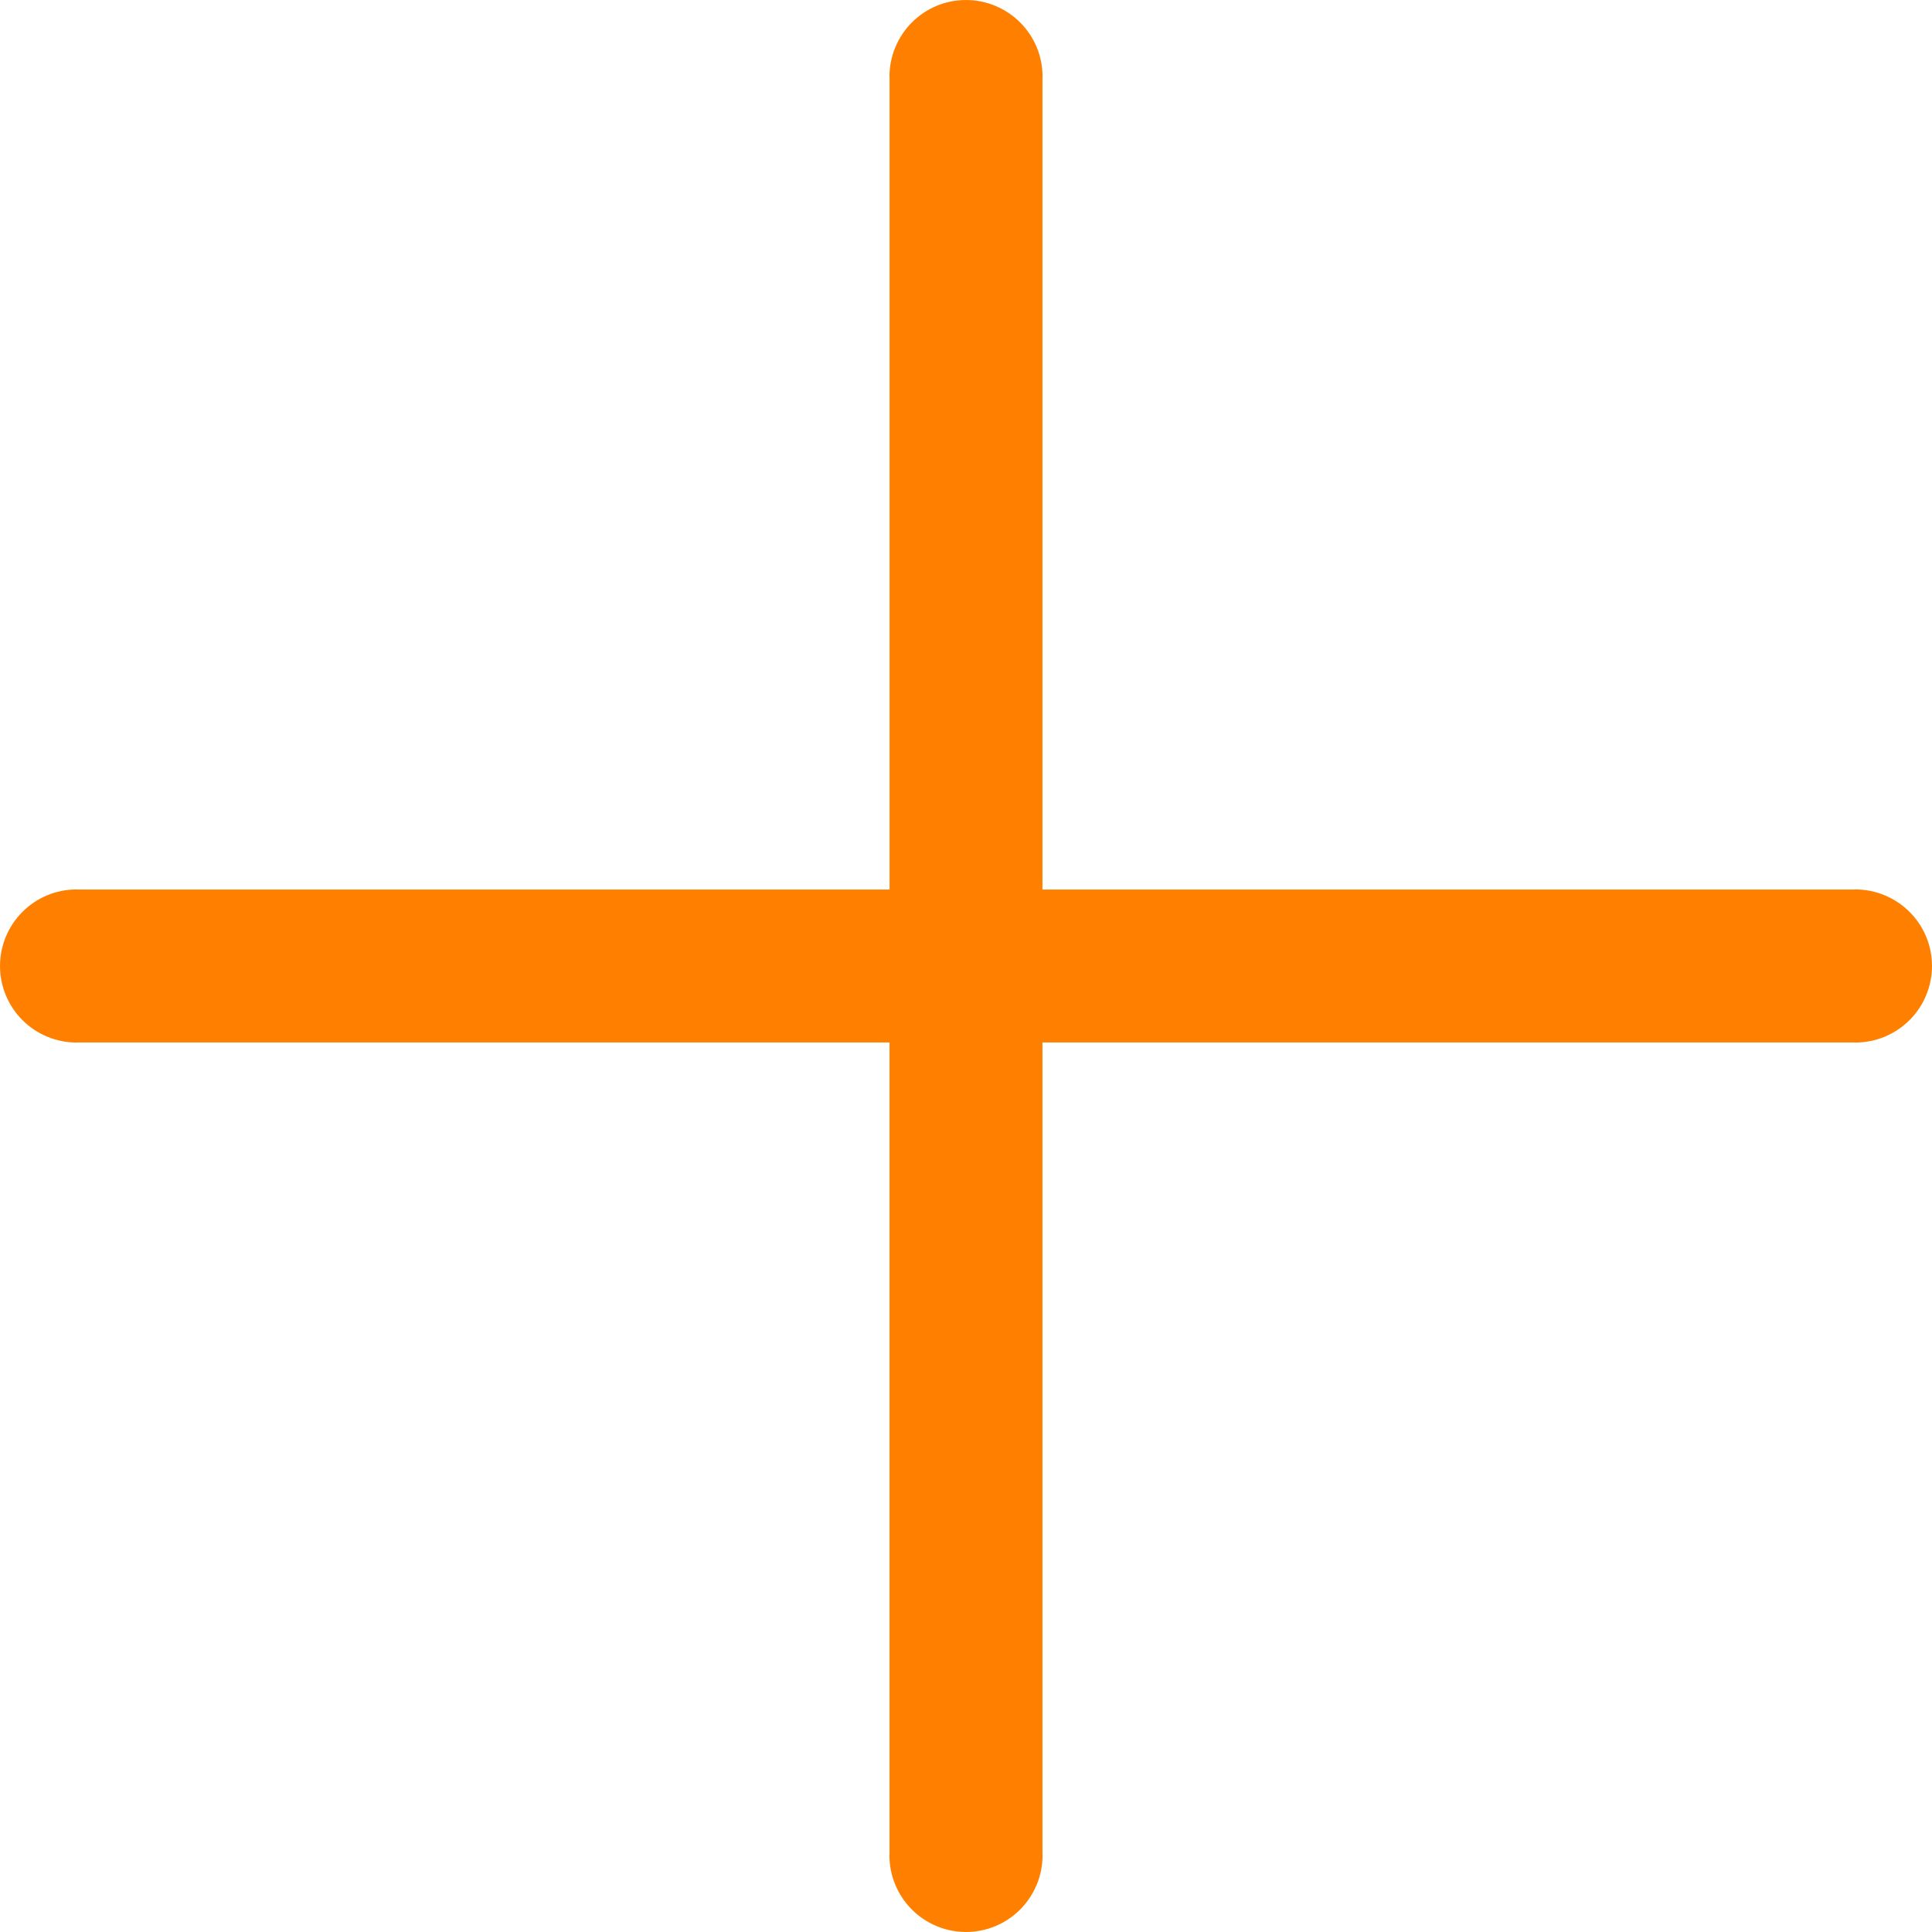
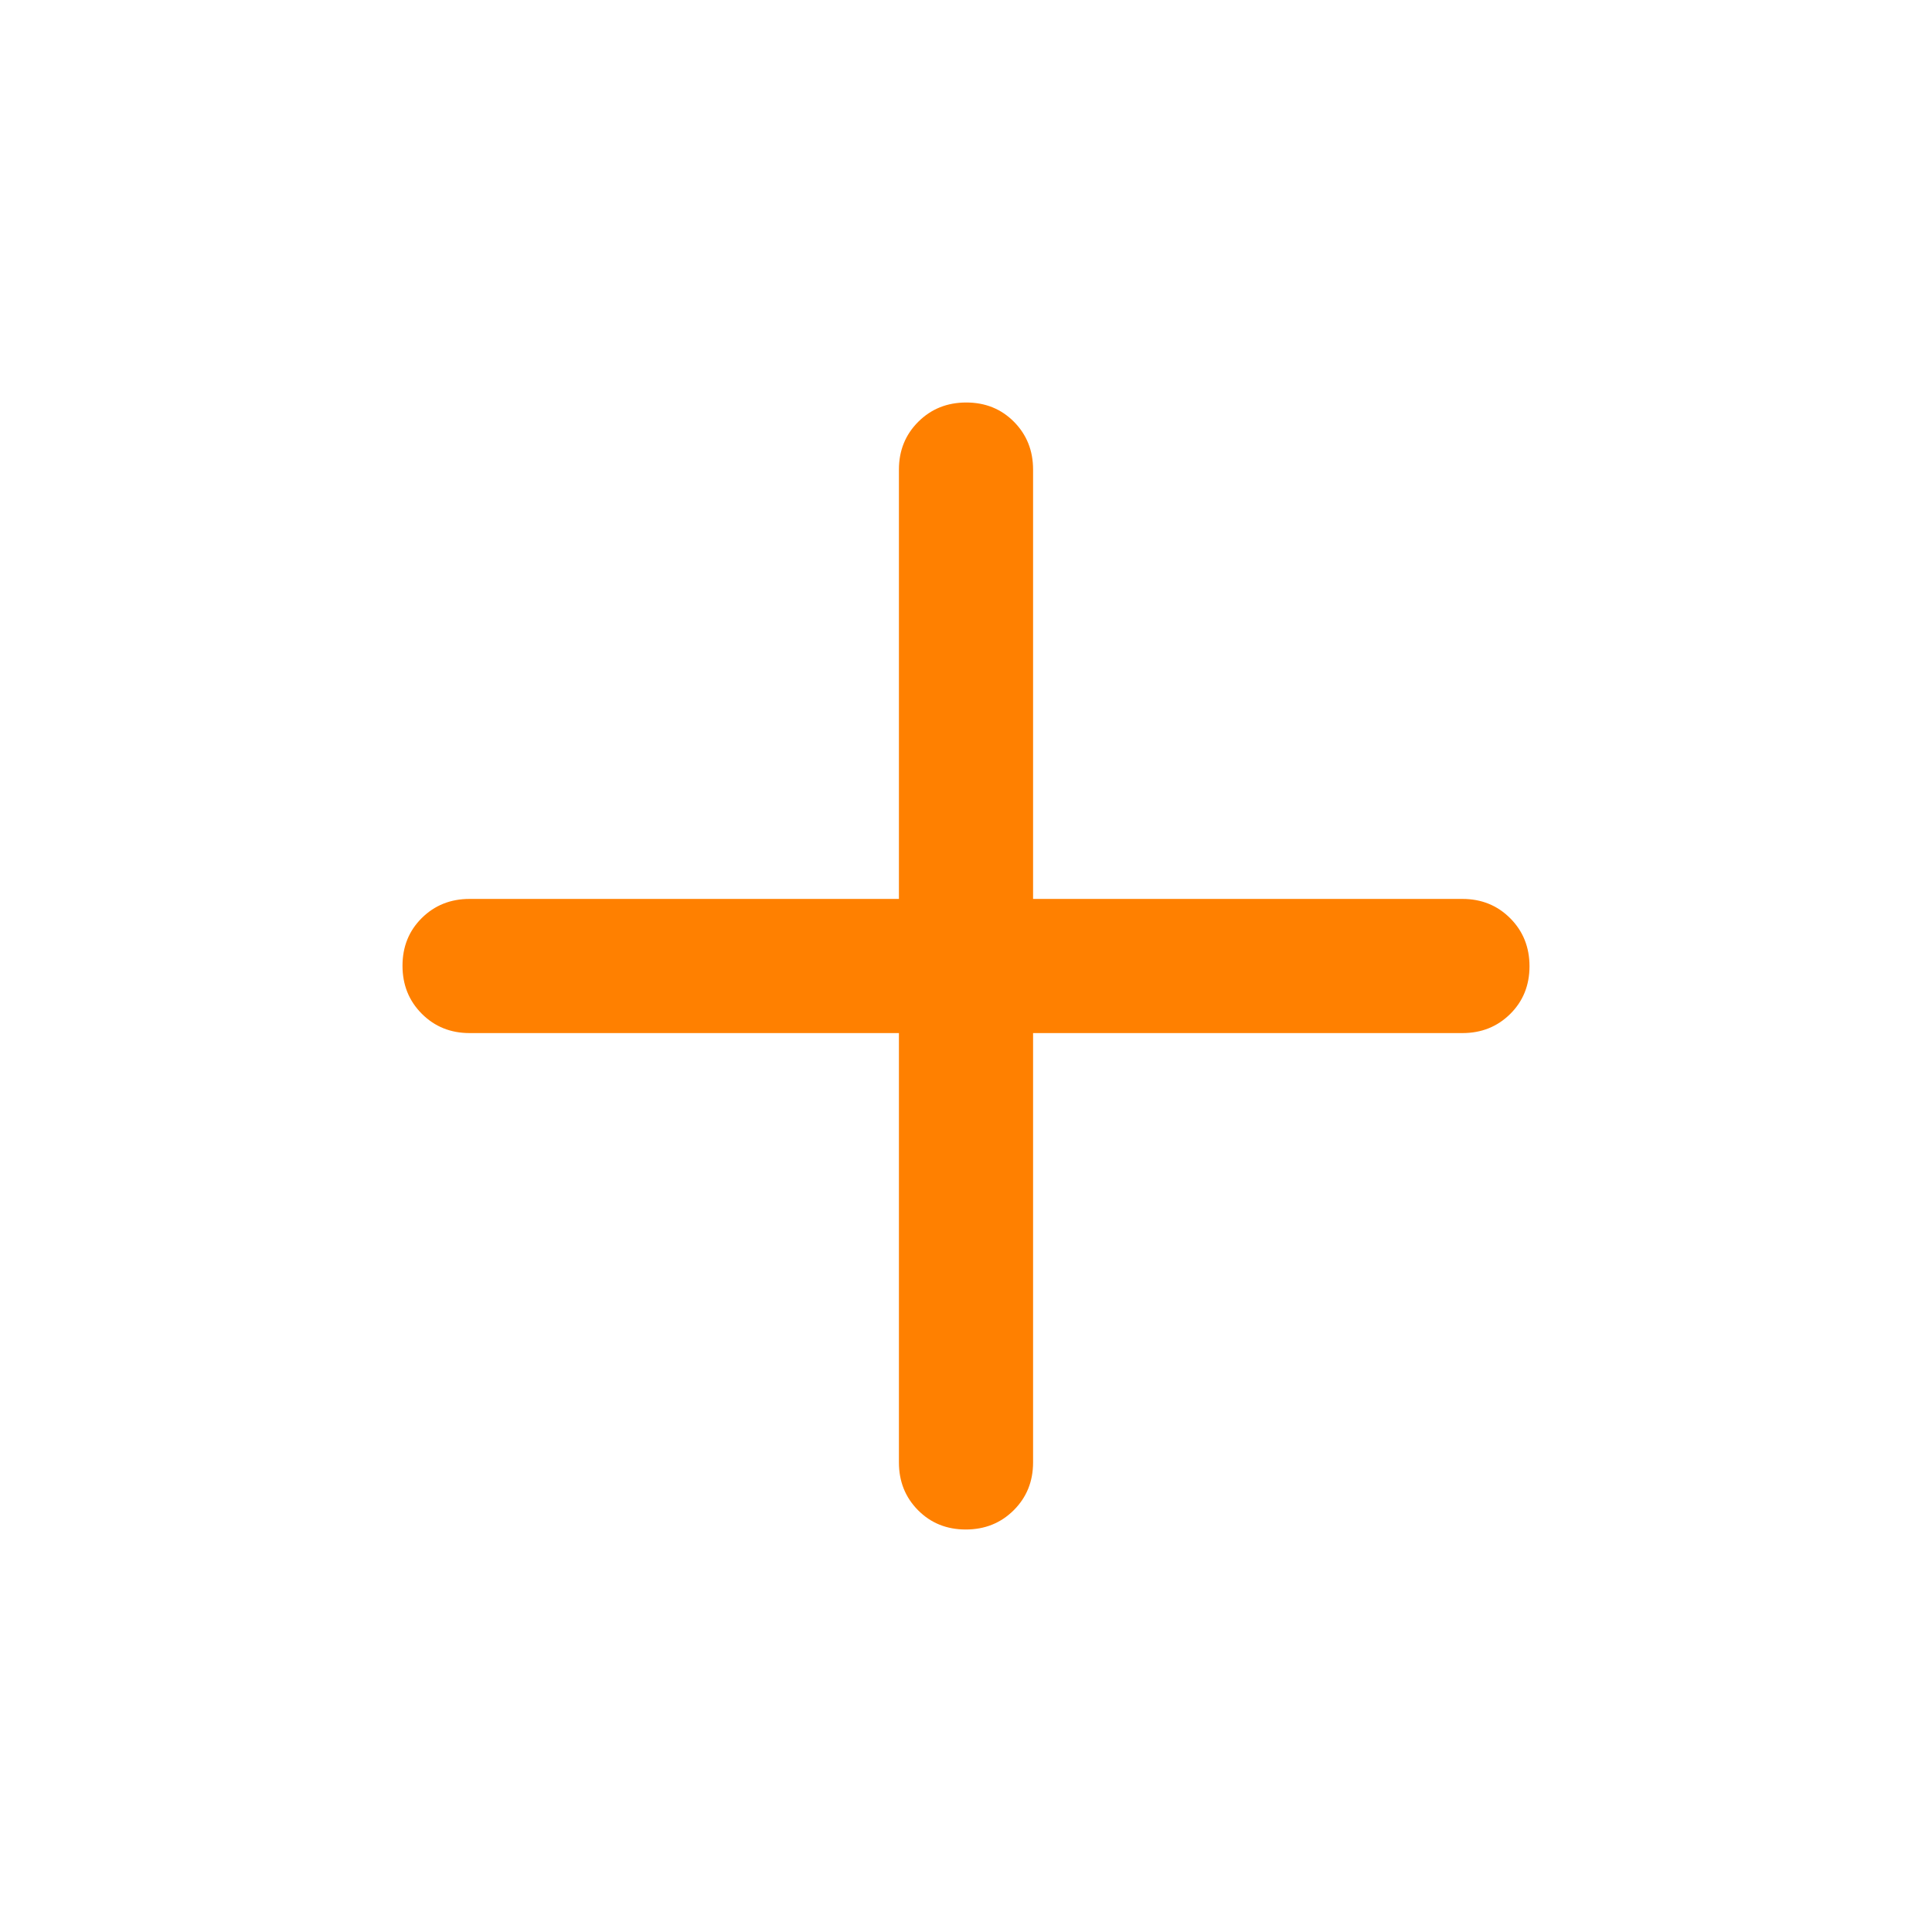
- <svg xmlns="http://www.w3.org/2000/svg" width="122.881" height="122.88" xml:space="preserve" enable-background="new 0 0 122.881 122.88" version="1.1">
-   <g>
-     <g id="svg_1">
-       <path fill="#ff8000" id="svg_2" d="m56.573,4.868c0,-0.655 0.132,-1.283 0.37,-1.859c0.249,-0.6 0.61,-1.137 1.056,-1.583c0.88,-0.881 2.098,-1.426 3.441,-1.426c0.658,0 1.287,0.132 1.863,0.371c0.012,0.005 0.023,0.011 0.037,0.017c0.584,0.248 1.107,0.603 1.543,1.039c0.881,0.88 1.426,2.098 1.426,3.442c0,0.03 -0.002,0.06 -0.006,0.089l0,51.62l51.619,0c0.029,-0.003 0.061,-0.006 0.09,-0.006c0.656,0 1.285,0.132 1.861,0.371c0.014,0.005 0.025,0.011 0.037,0.017c0.584,0.248 1.107,0.603 1.543,1.039c0.881,0.88 1.428,2.098 1.428,3.441c0,0.654 -0.133,1.283 -0.371,1.859c-0.248,0.6 -0.609,1.137 -1.057,1.583c-0.445,0.445 -0.98,0.806 -1.58,1.055l0,0.001c-0.576,0.238 -1.205,0.37 -1.861,0.37c-0.029,0 -0.061,-0.002 -0.09,-0.006l-51.619,0.001l0,51.619c0.004,0.029 0.006,0.06 0.006,0.09c0,0.656 -0.133,1.286 -0.371,1.861c-0.006,0.014 -0.012,0.025 -0.018,0.037c-0.248,0.584 -0.602,1.107 -1.037,1.543c-0.883,0.882 -2.1,1.427 -3.443,1.427c-0.654,0 -1.283,-0.132 -1.859,-0.371c-0.6,-0.248 -1.137,-0.609 -1.583,-1.056c-0.445,-0.444 -0.806,-0.98 -1.055,-1.58l-0.001,0c-0.239,-0.575 -0.371,-1.205 -0.371,-1.861c0,-0.03 0.002,-0.061 0.006,-0.09l0,-51.619l-51.619,0c-0.029,0.004 -0.059,0.006 -0.09,0.006c-0.654,0 -1.283,-0.132 -1.859,-0.371c-0.6,-0.248 -1.137,-0.609 -1.583,-1.056c-0.445,-0.445 -0.806,-0.98 -1.055,-1.58l0,0c-0.239,-0.576 -0.371,-1.205 -0.371,-1.862c0,-0.655 0.132,-1.283 0.371,-1.859c0.249,-0.6 0.61,-1.137 1.056,-1.583c0.881,-0.881 2.098,-1.426 3.442,-1.426c0.031,0 0.061,0.002 0.09,0.006l51.62,0l0,-51.62c-0.004,-0.03 -0.006,-0.06 -0.006,-0.09l0,0z" />
-     </g>
-   </g>
+ <svg xmlns="http://www.w3.org/2000/svg" height="40px" viewBox="0 -960 960 960" width="40px" fill="#ff8000">
+   <path d="M446.67-446.67H233.33q-14.16 0-23.75-9.61-9.58-9.62-9.58-23.84 0-14.21 9.58-23.71 9.59-9.5 23.75-9.5h213.34v-213.34q0-14.16 9.61-23.75 9.62-9.58 23.84-9.58 14.21 0 23.71 9.58 9.5 9.59 9.5 23.75v213.34h213.34q14.16 0 23.75 9.61 9.58 9.62 9.58 23.84 0 14.21-9.58 23.71-9.59 9.5-23.75 9.5H513.33v213.34q0 14.16-9.61 23.75-9.62 9.58-23.84 9.58-14.21 0-23.71-9.58-9.5-9.59-9.5-23.75v-213.34Z" />
</svg>
